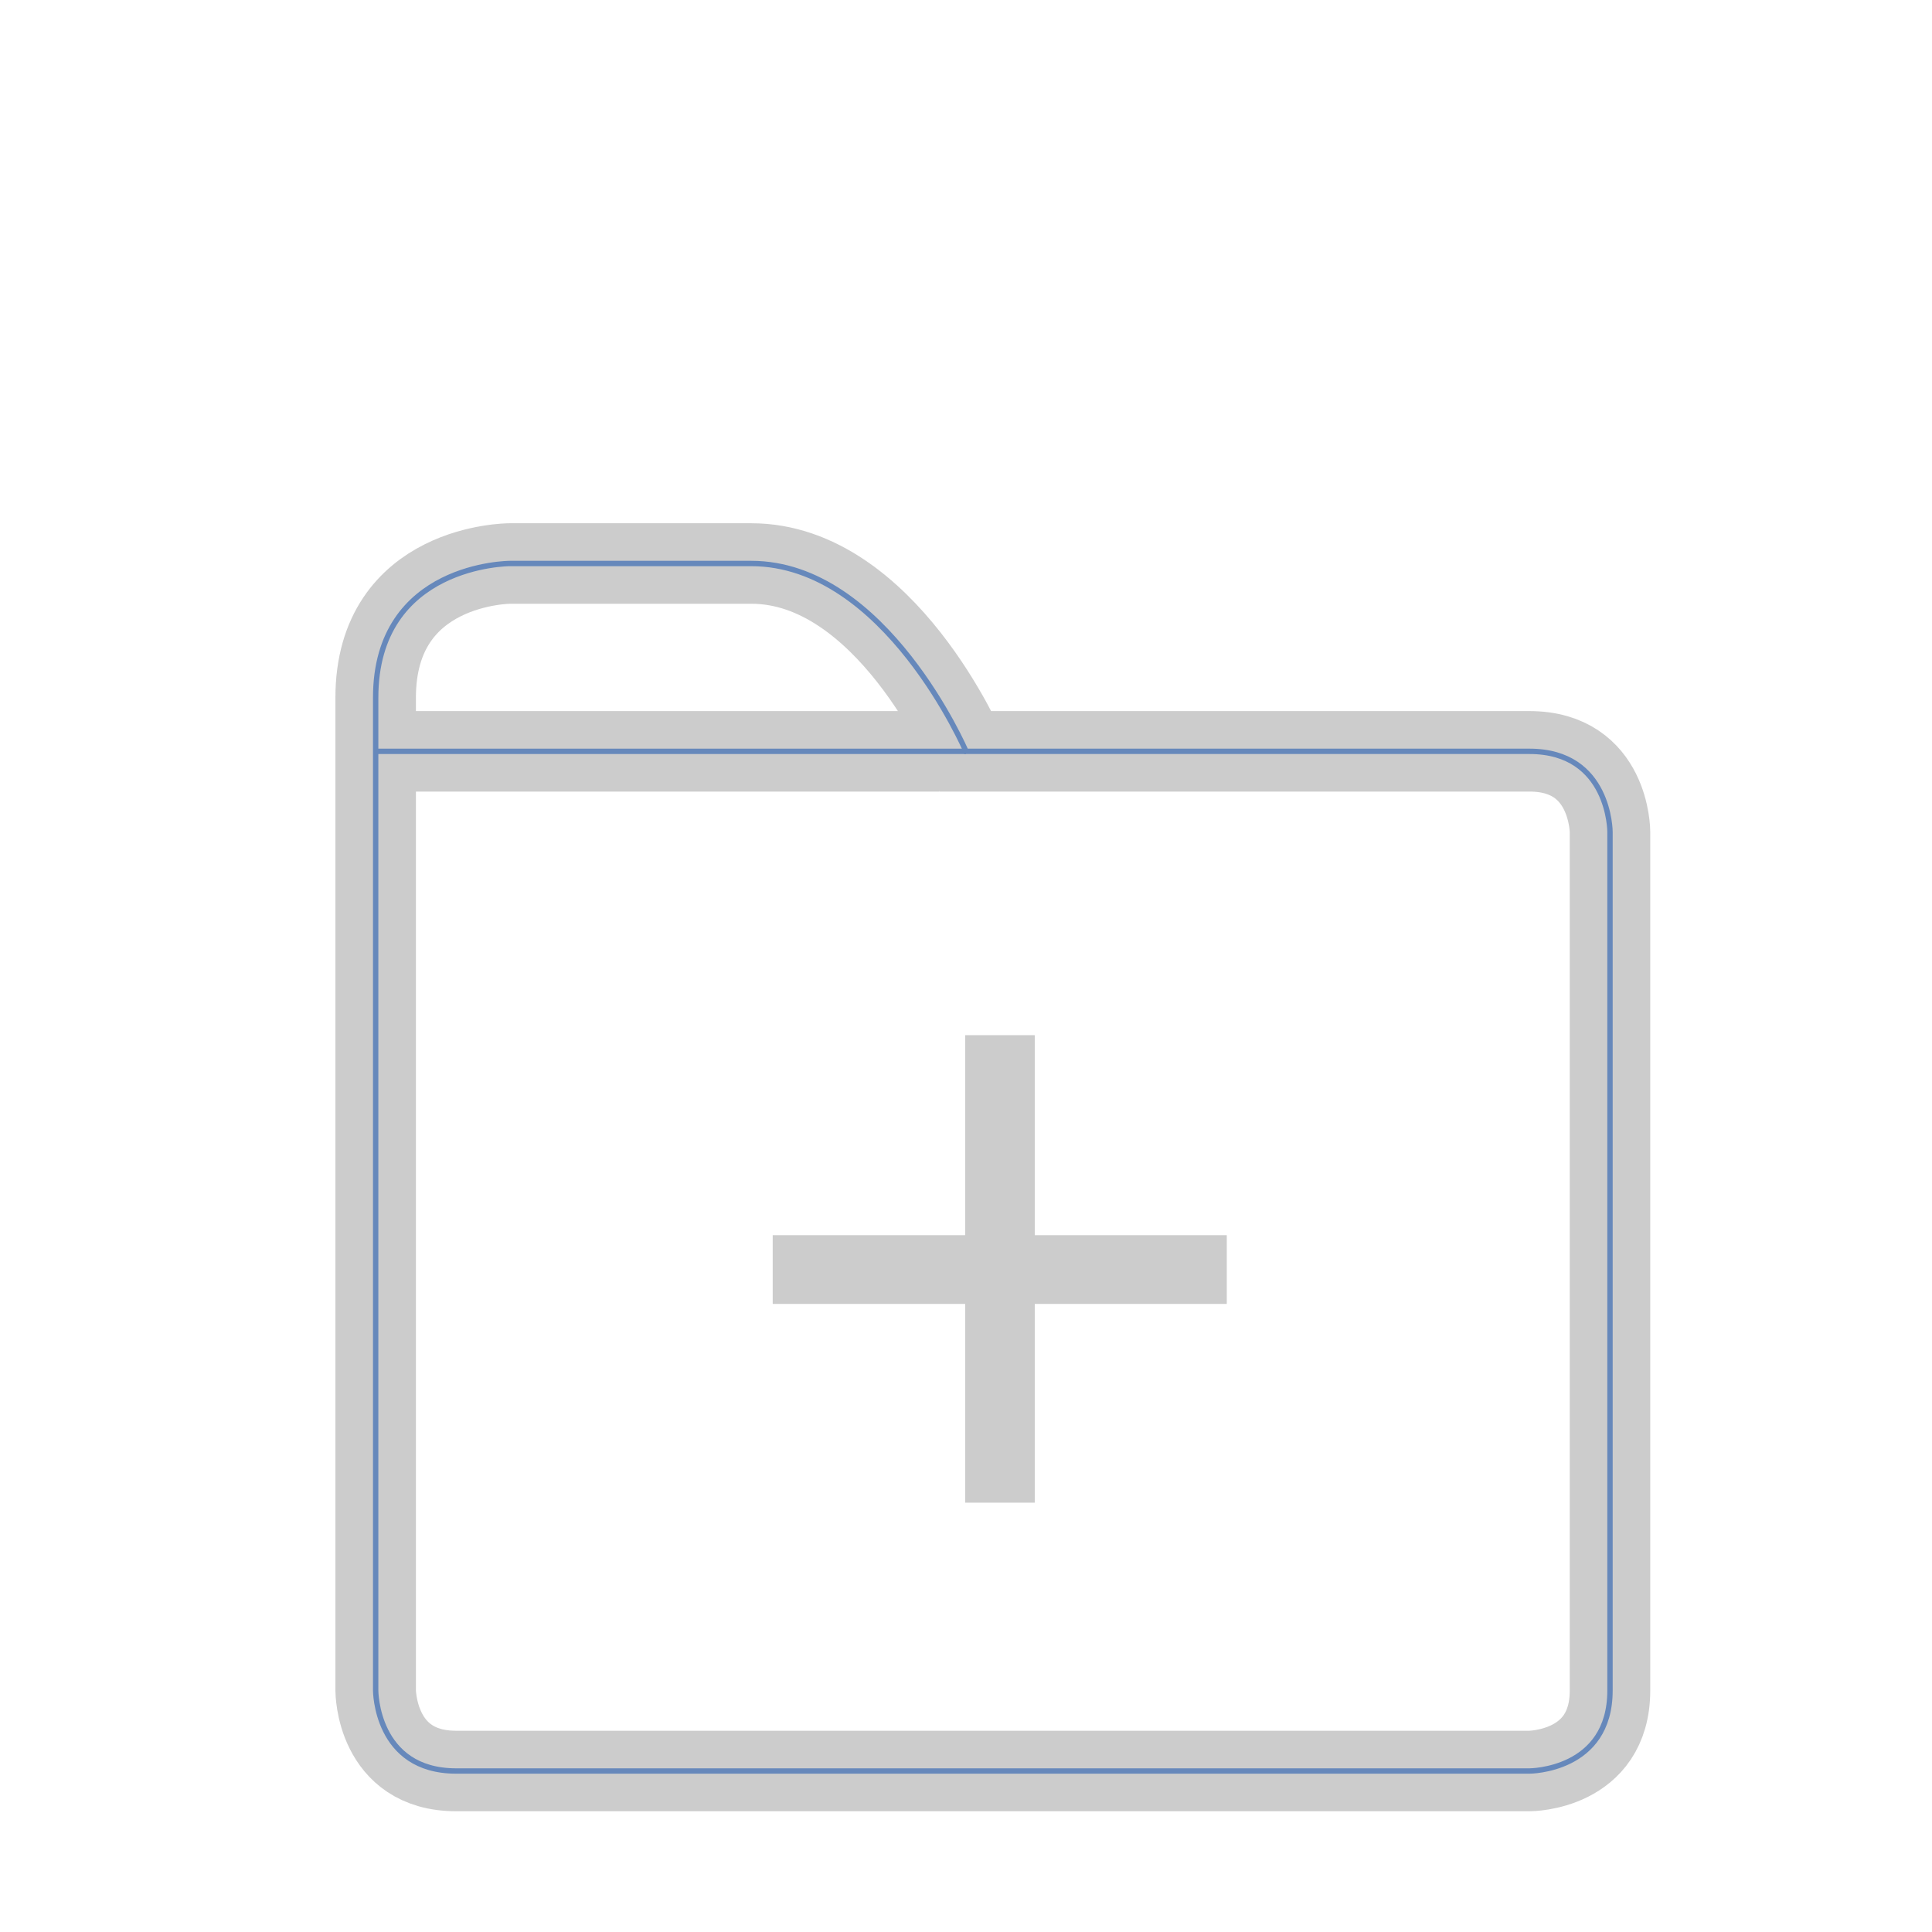
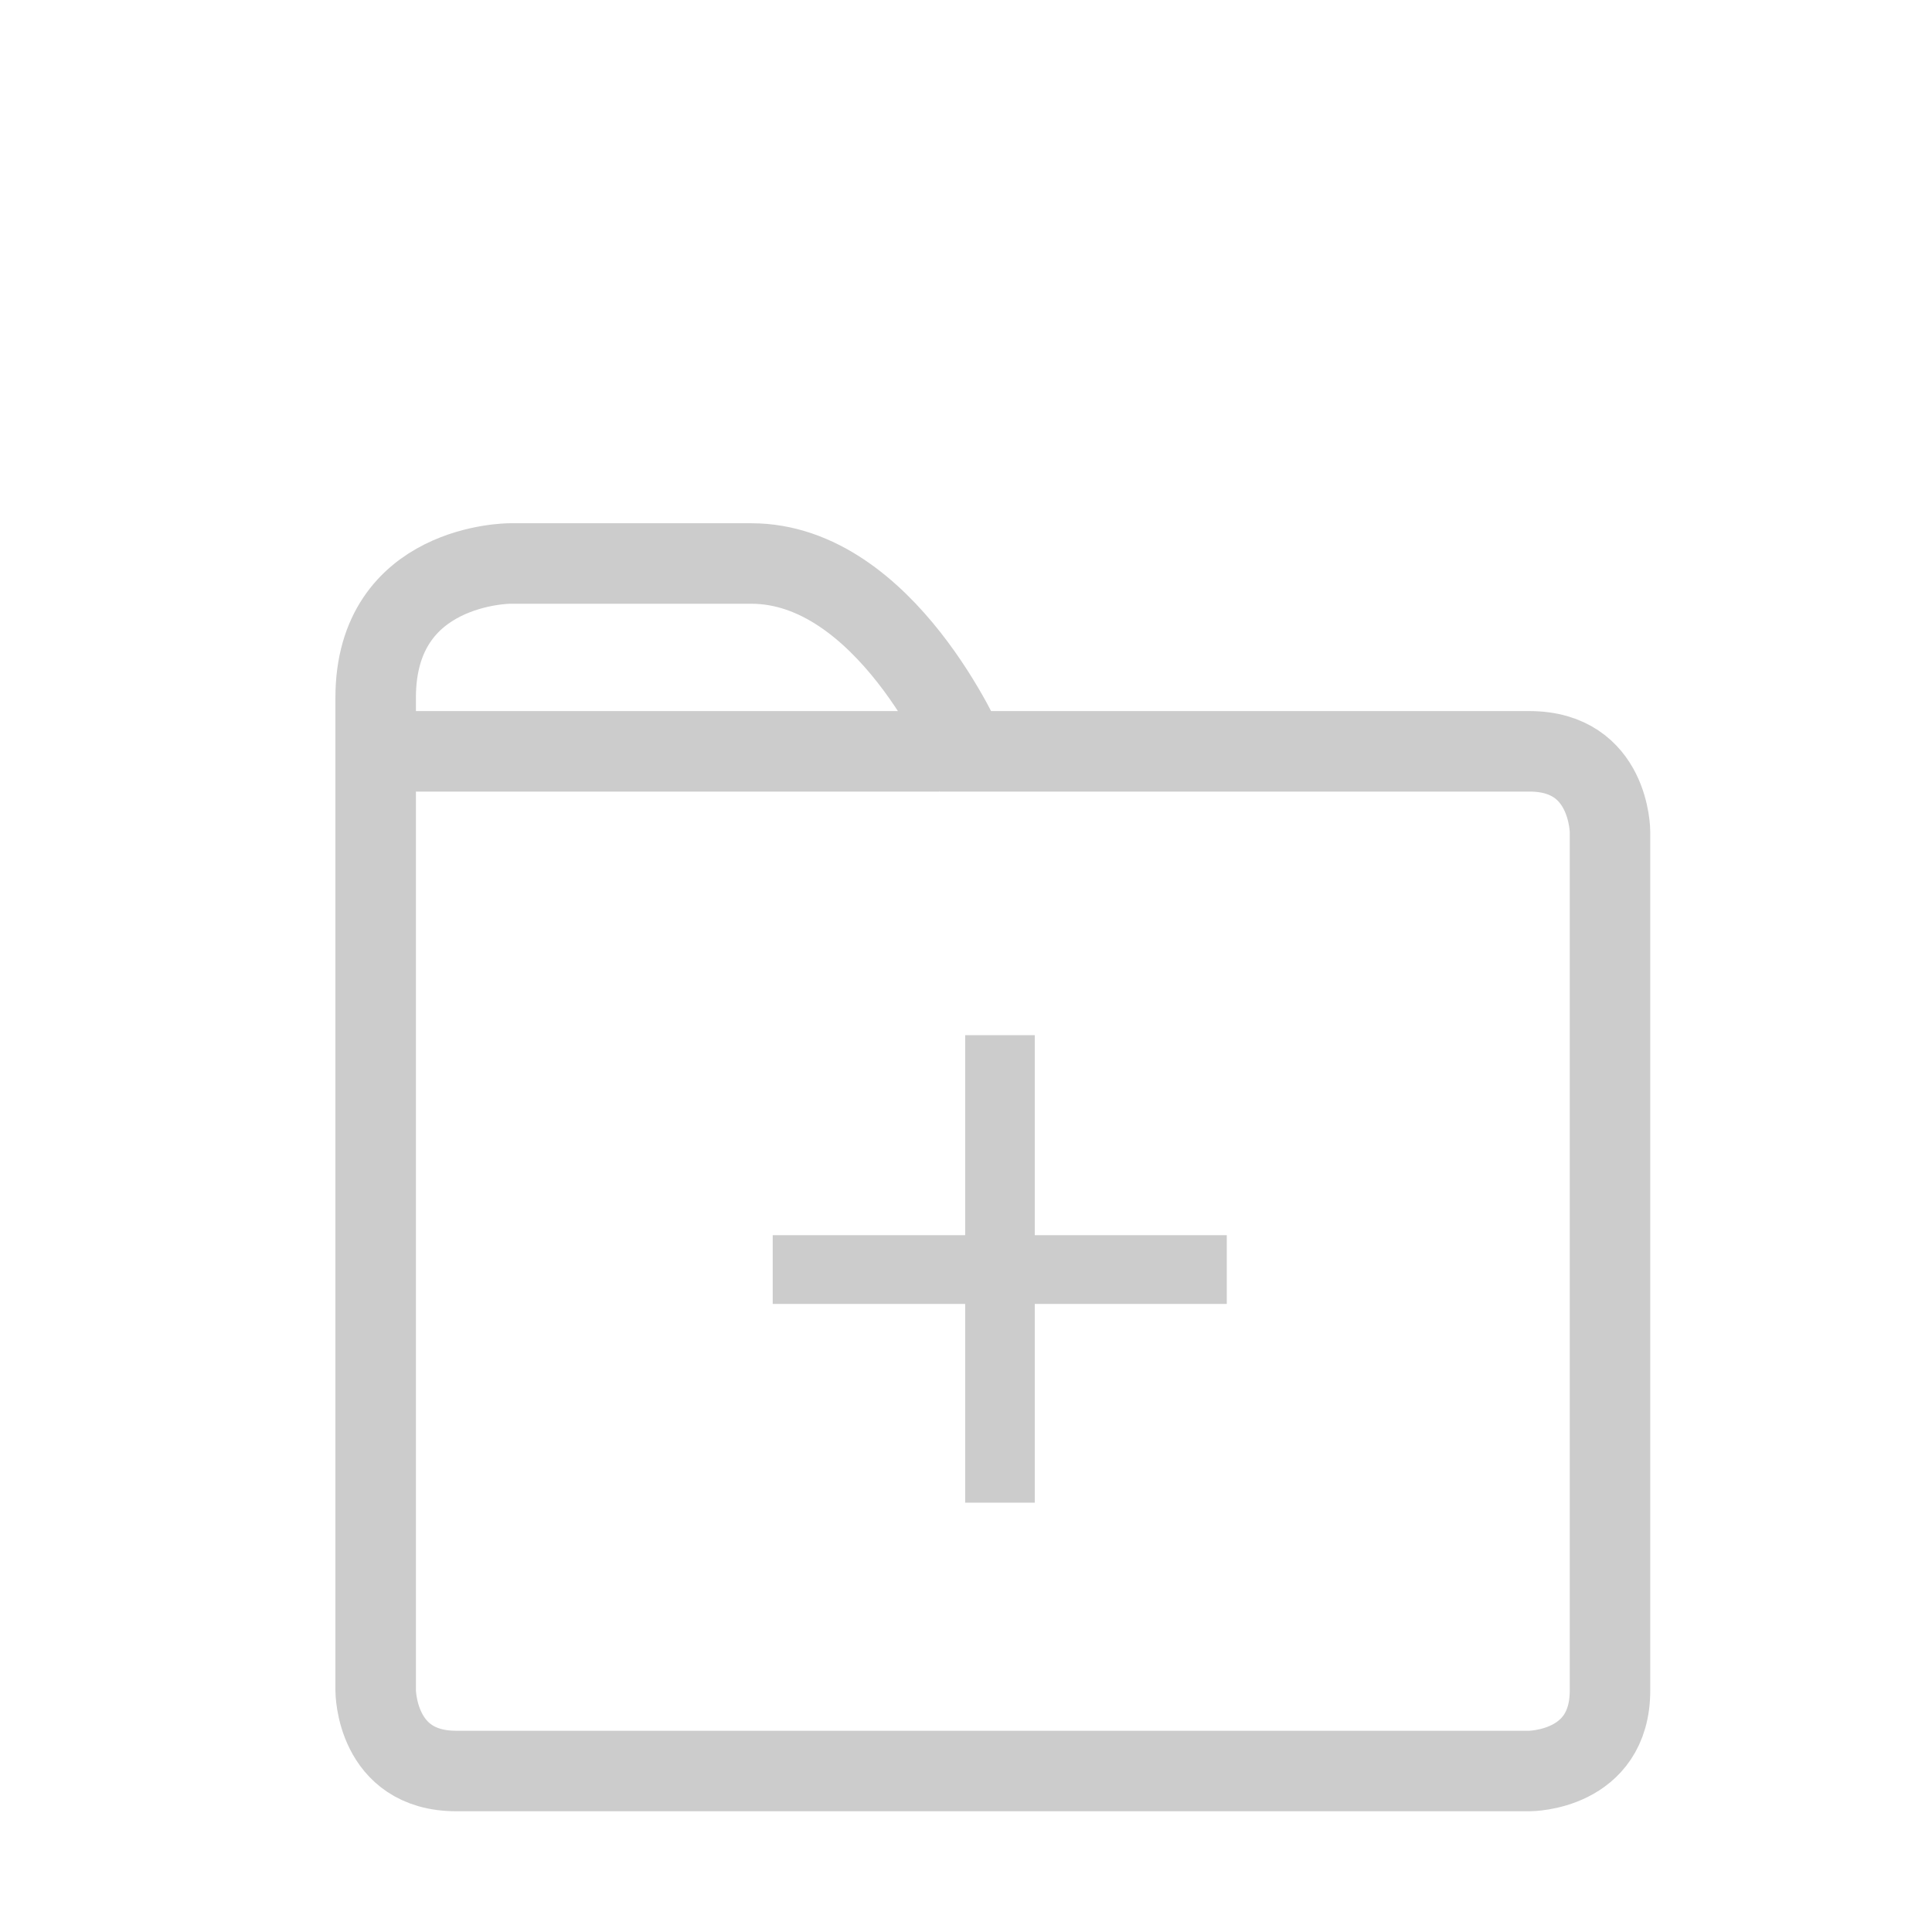
<svg xmlns="http://www.w3.org/2000/svg" width="24" height="24" viewBox="0 0 72 36">
  <style>
        .heavy {
            font: 36px sans-serif;
        }
    </style>
  <g stroke-width="3" stroke="#ccc" fill="none">
    <path d="             m 14 10             v 35             s 0 3, 3 3             h 40             s 3 0, 3 -3             v -32             s 0 -3, -3 -3             h -21             s -3 -7, -8 -7             h -9             s -5 0, -5 5             v2             h21             " />
  </g>
-   <g stroke-width=".2" stroke="#68b" fill="none">
-     <path d="             m 56 10             h -20             s -3 -7, -8 -7             h -9             s -5 0, -5 5             v 37             s 0 3, 3 3             h 40             s 3 0, 3 -3             v -32             s 0 -3, -3 -3             z" />
+   <g stroke-width=".2" stroke="#68b" fill="none" display="none">
+     <path d="             m 14 10             v 35             s 0 3, 3 3             h 40             s 3 0, 3 -3             v -32             s 0 -3, -3 -3             h -21             s -3 -7, -8 -7             h -9             s -5 0, -5 5             v2             h21             " />
    <path d="m 14 10 h22" />
  </g>
  <text x="27" y="42" class="heavy" fill="#ccc">+</text>
  <path name="dummy" d="M0 0 l10 -10 l-10 10 Z" stroke="none" />
</svg>
